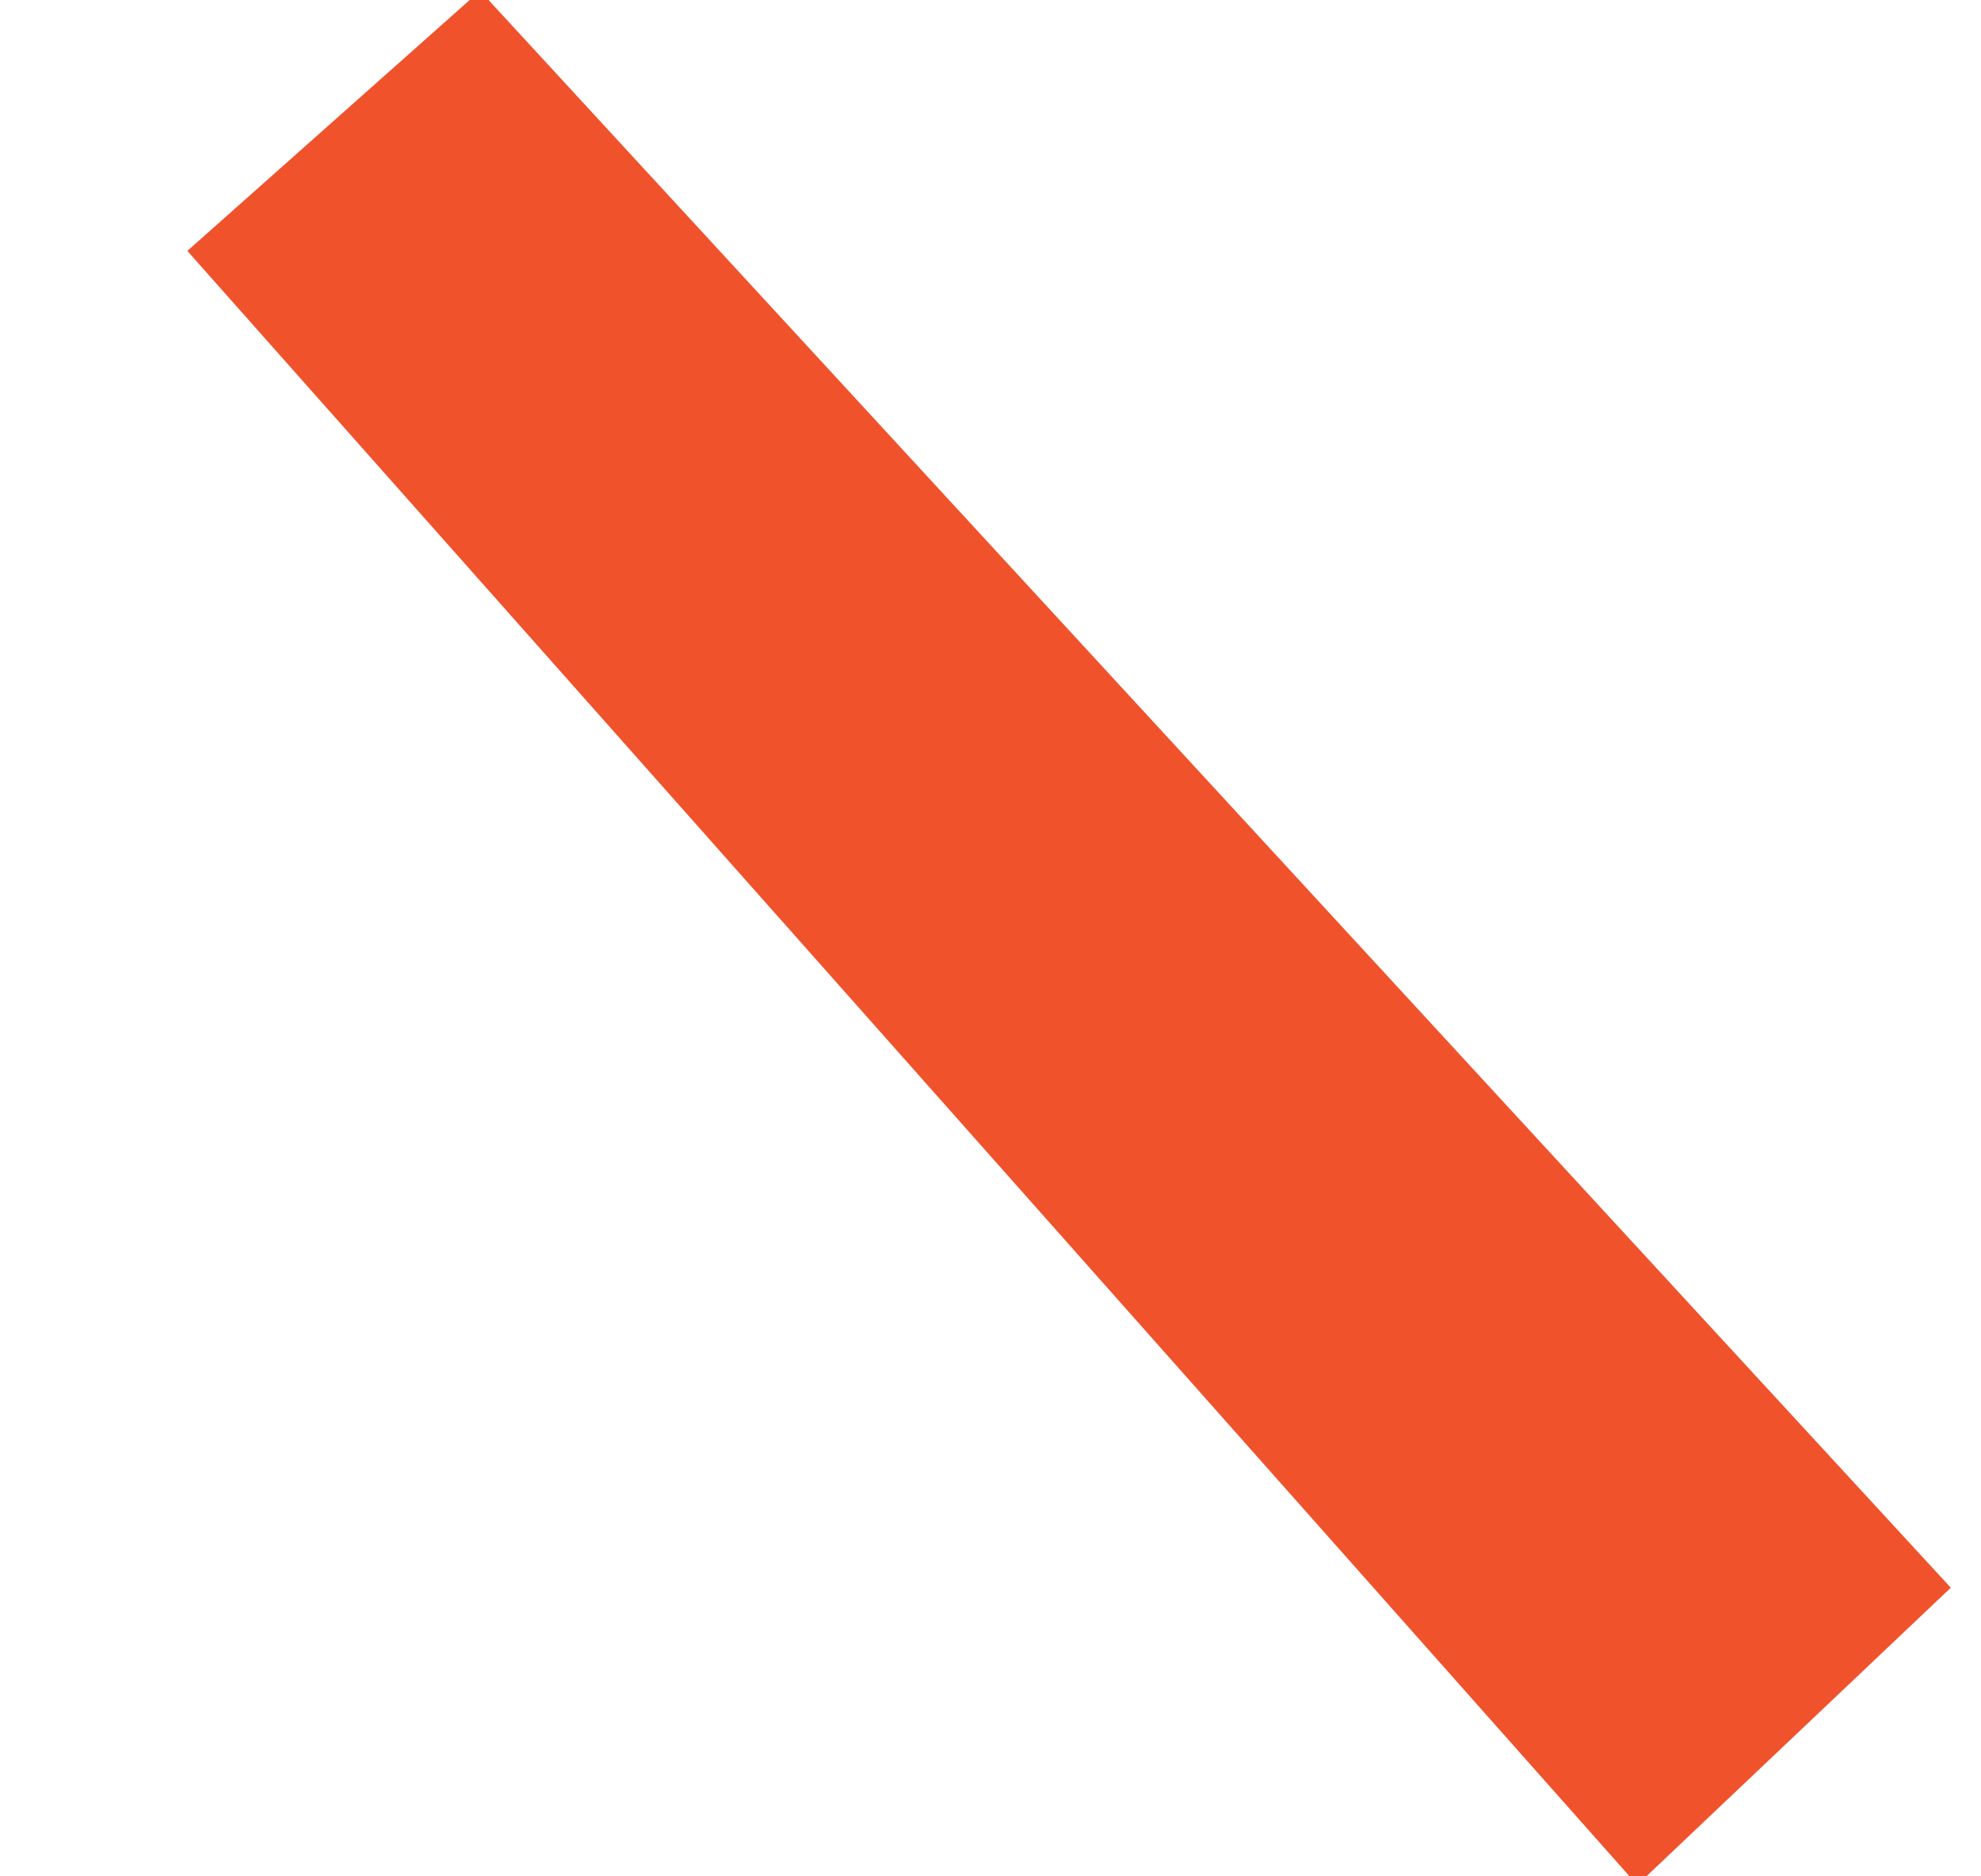
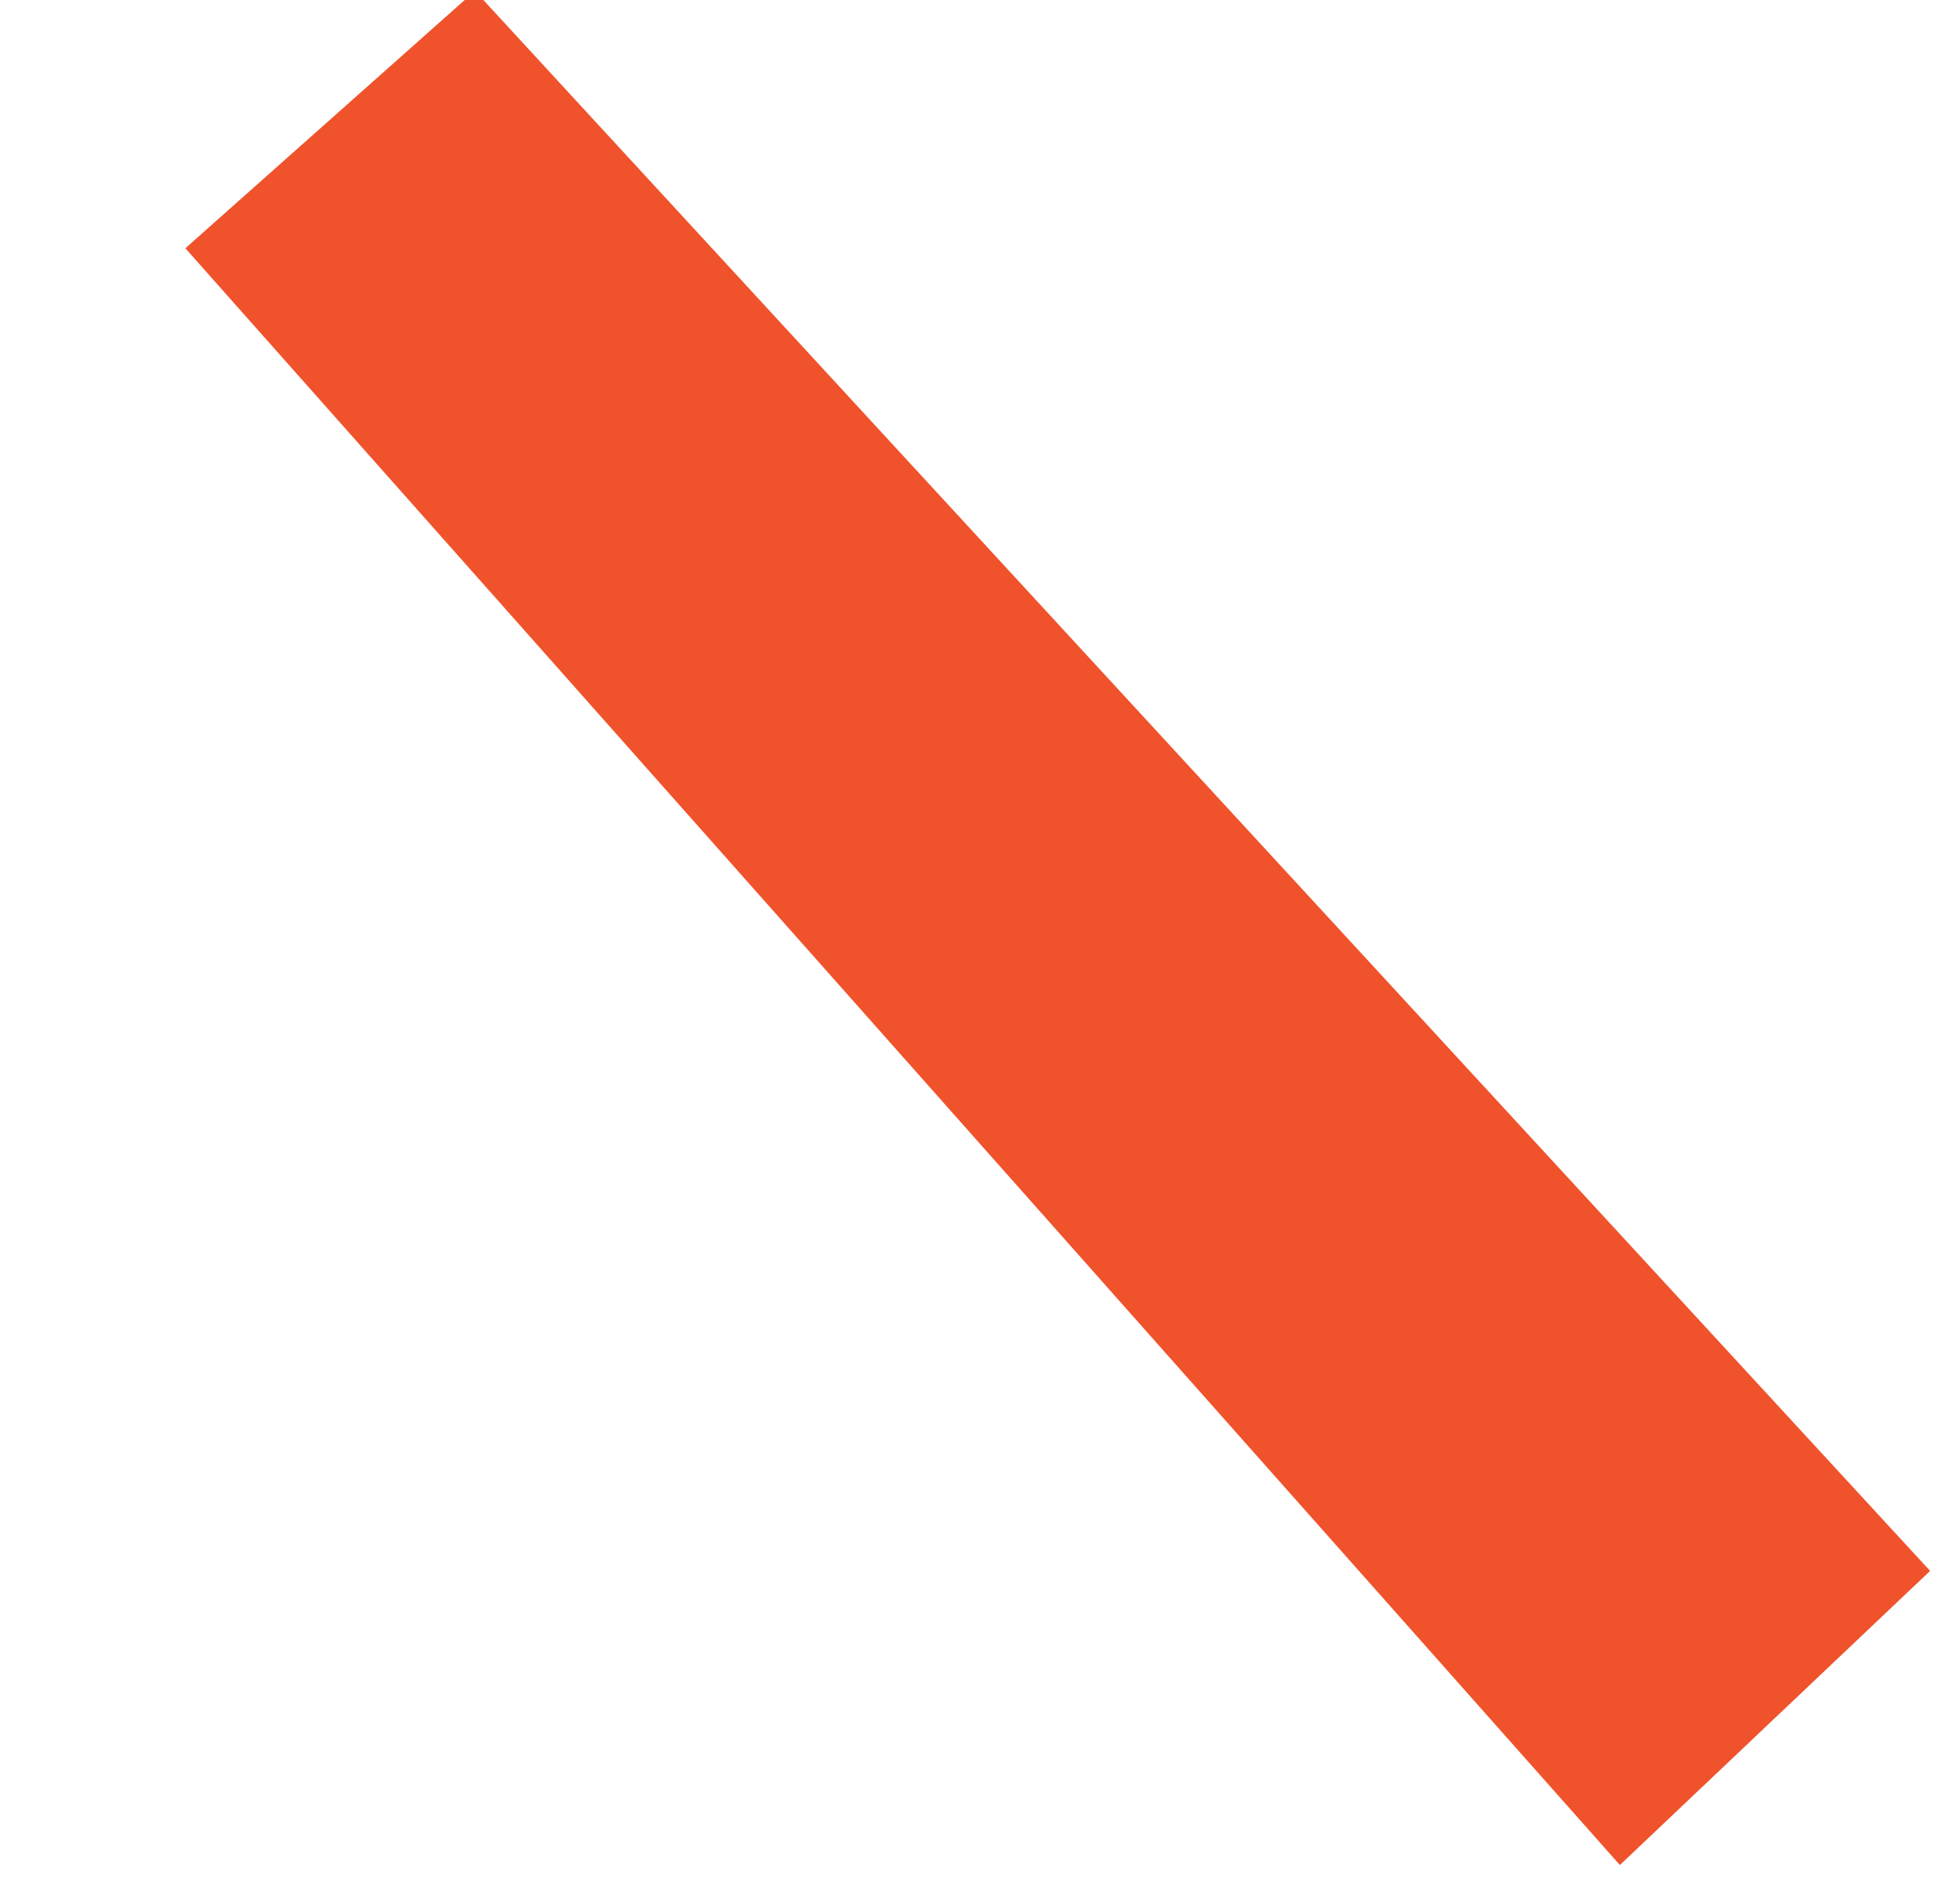
- <svg xmlns="http://www.w3.org/2000/svg" viewBox="158.483 132.775 150.737 142.743">
+ <svg xmlns="http://www.w3.org/2000/svg" viewBox="158.483 132.775 150.737 144.743">
  <polygon style="stroke: #F0522C; fill: #F0522C" points="194.976 132.775 306.22 253.589 283.094 275.518 173.445 151.914" transform="matrix(1, 0, 0, 1, 0, 0)" />
  <polygon style="stroke: #F0522C; fill: #F0522C; transform-origin: 232.854px 202.553px;" points="187.998 131.181 299.242 251.995 276.116 273.924 166.467 150.32" transform="matrix(0, 1, -1, 0, 0, 0)" />
</svg>
